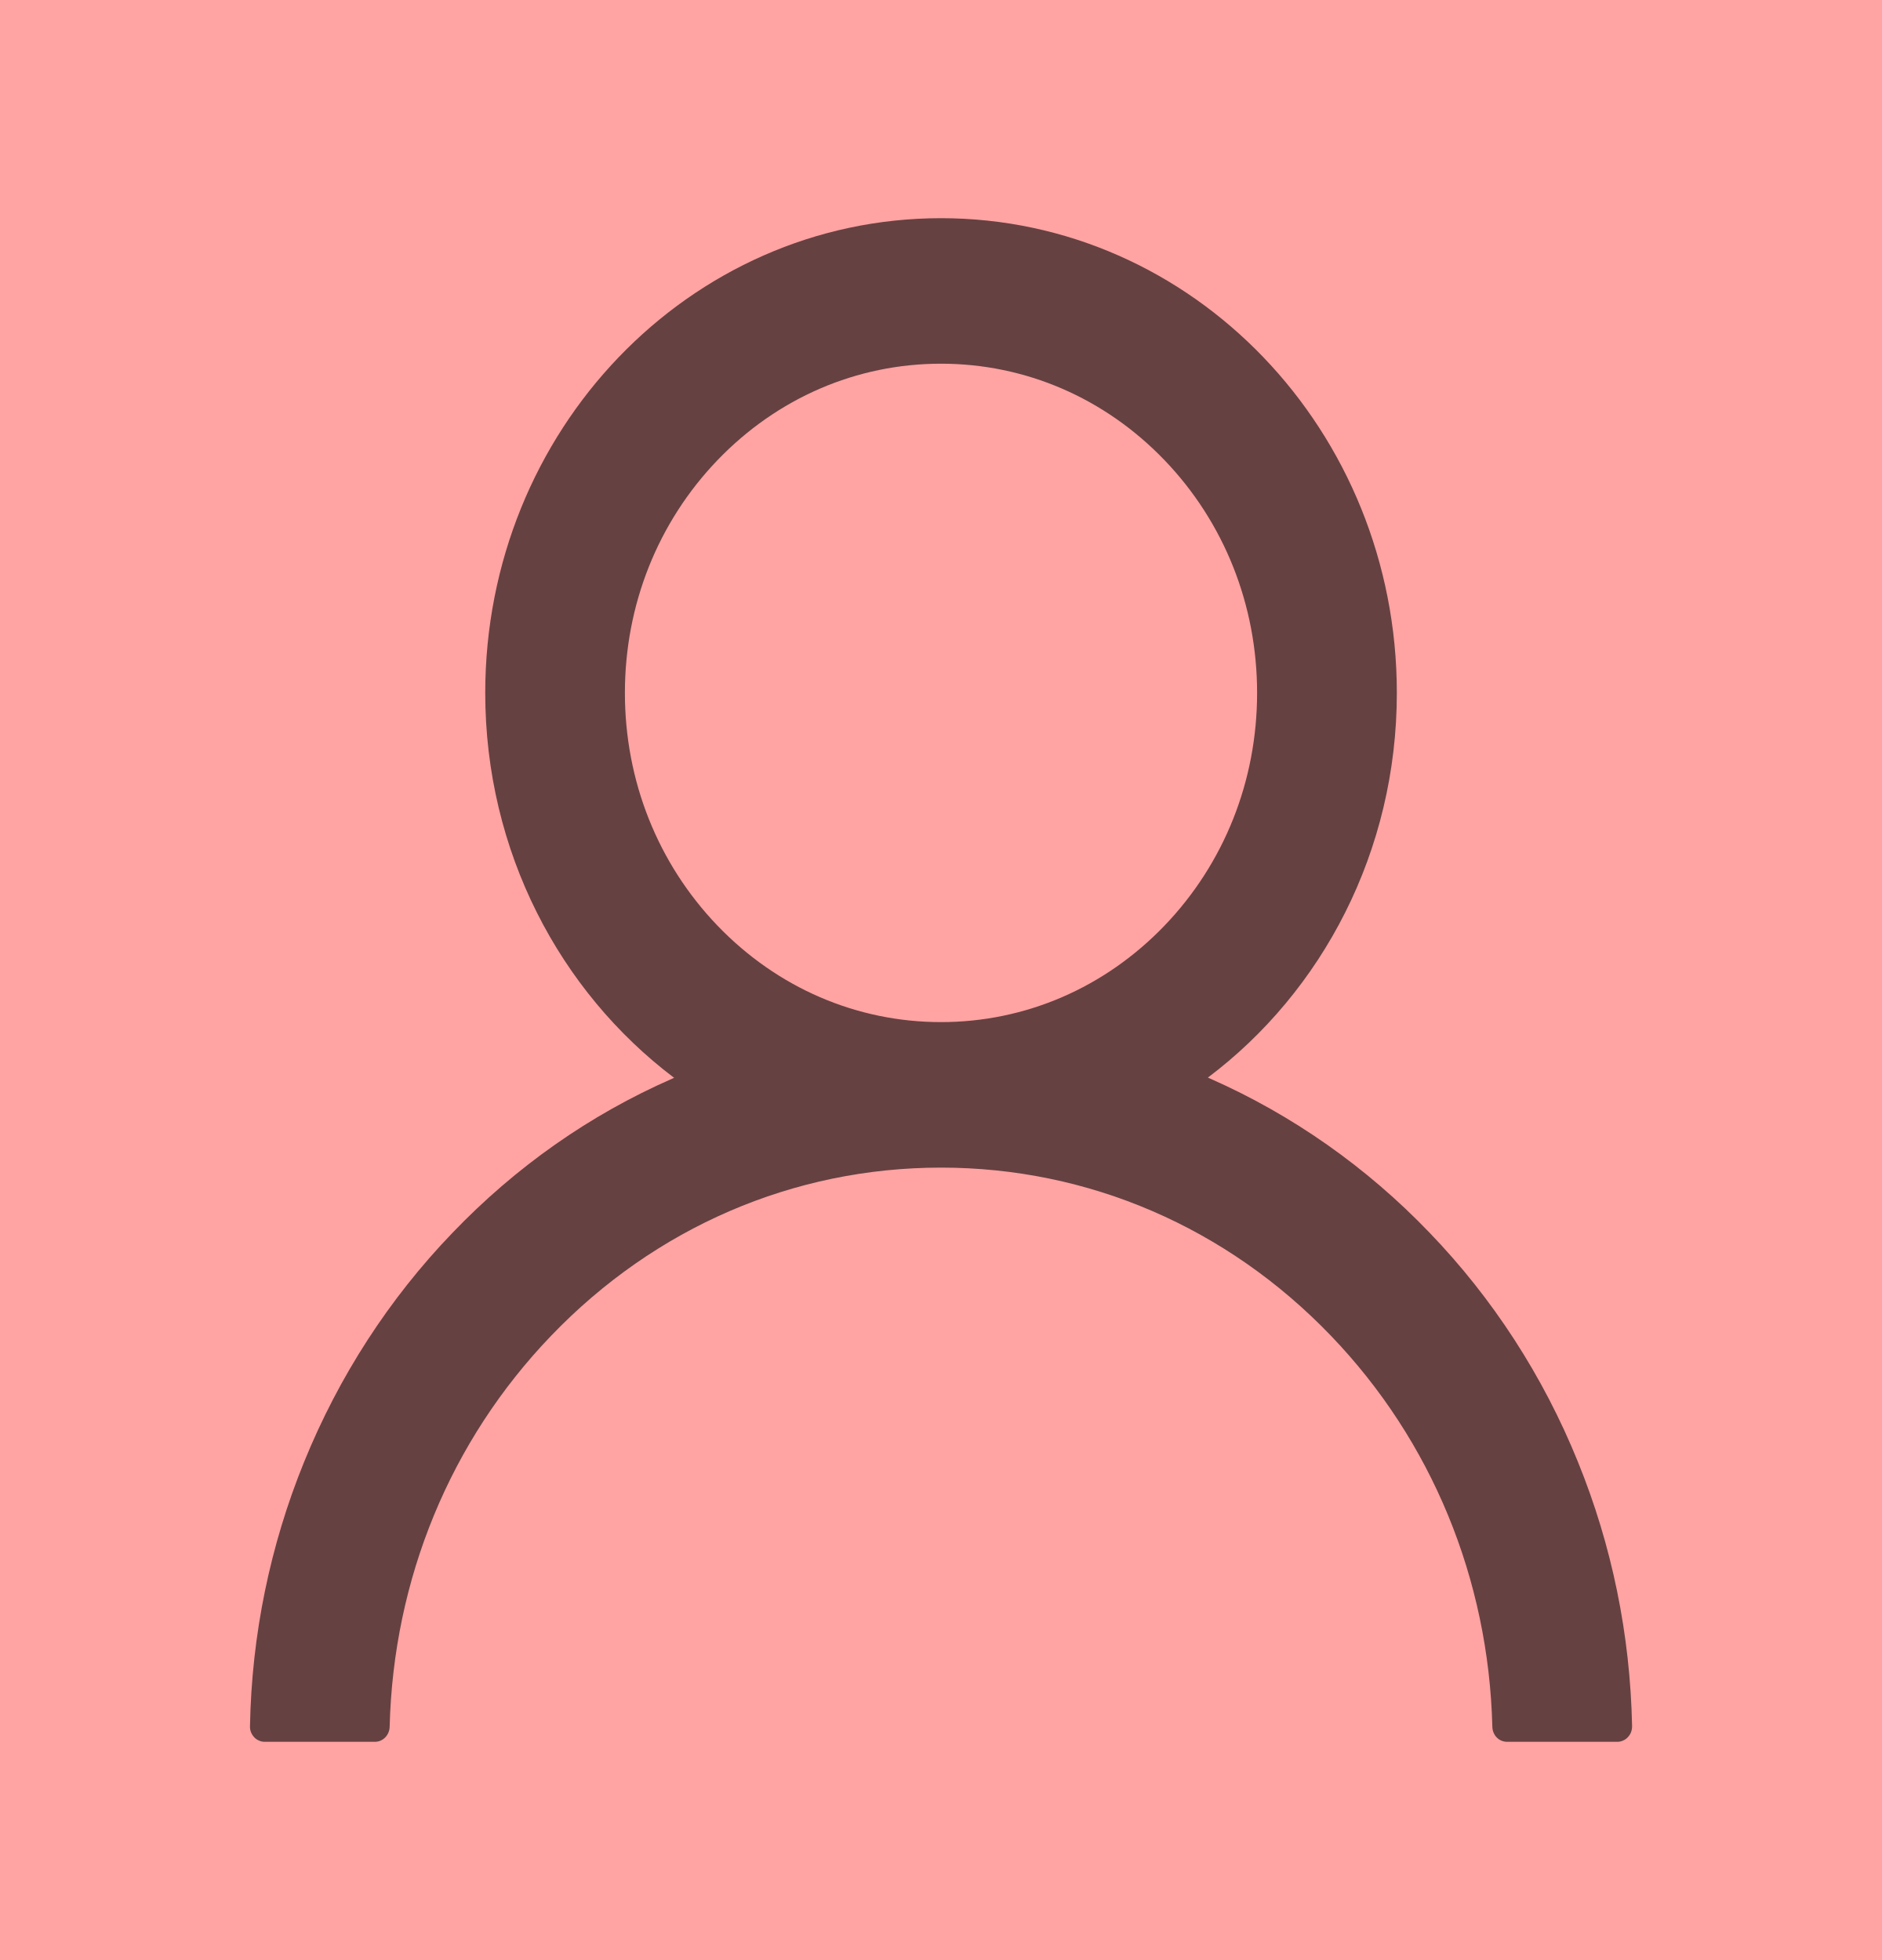
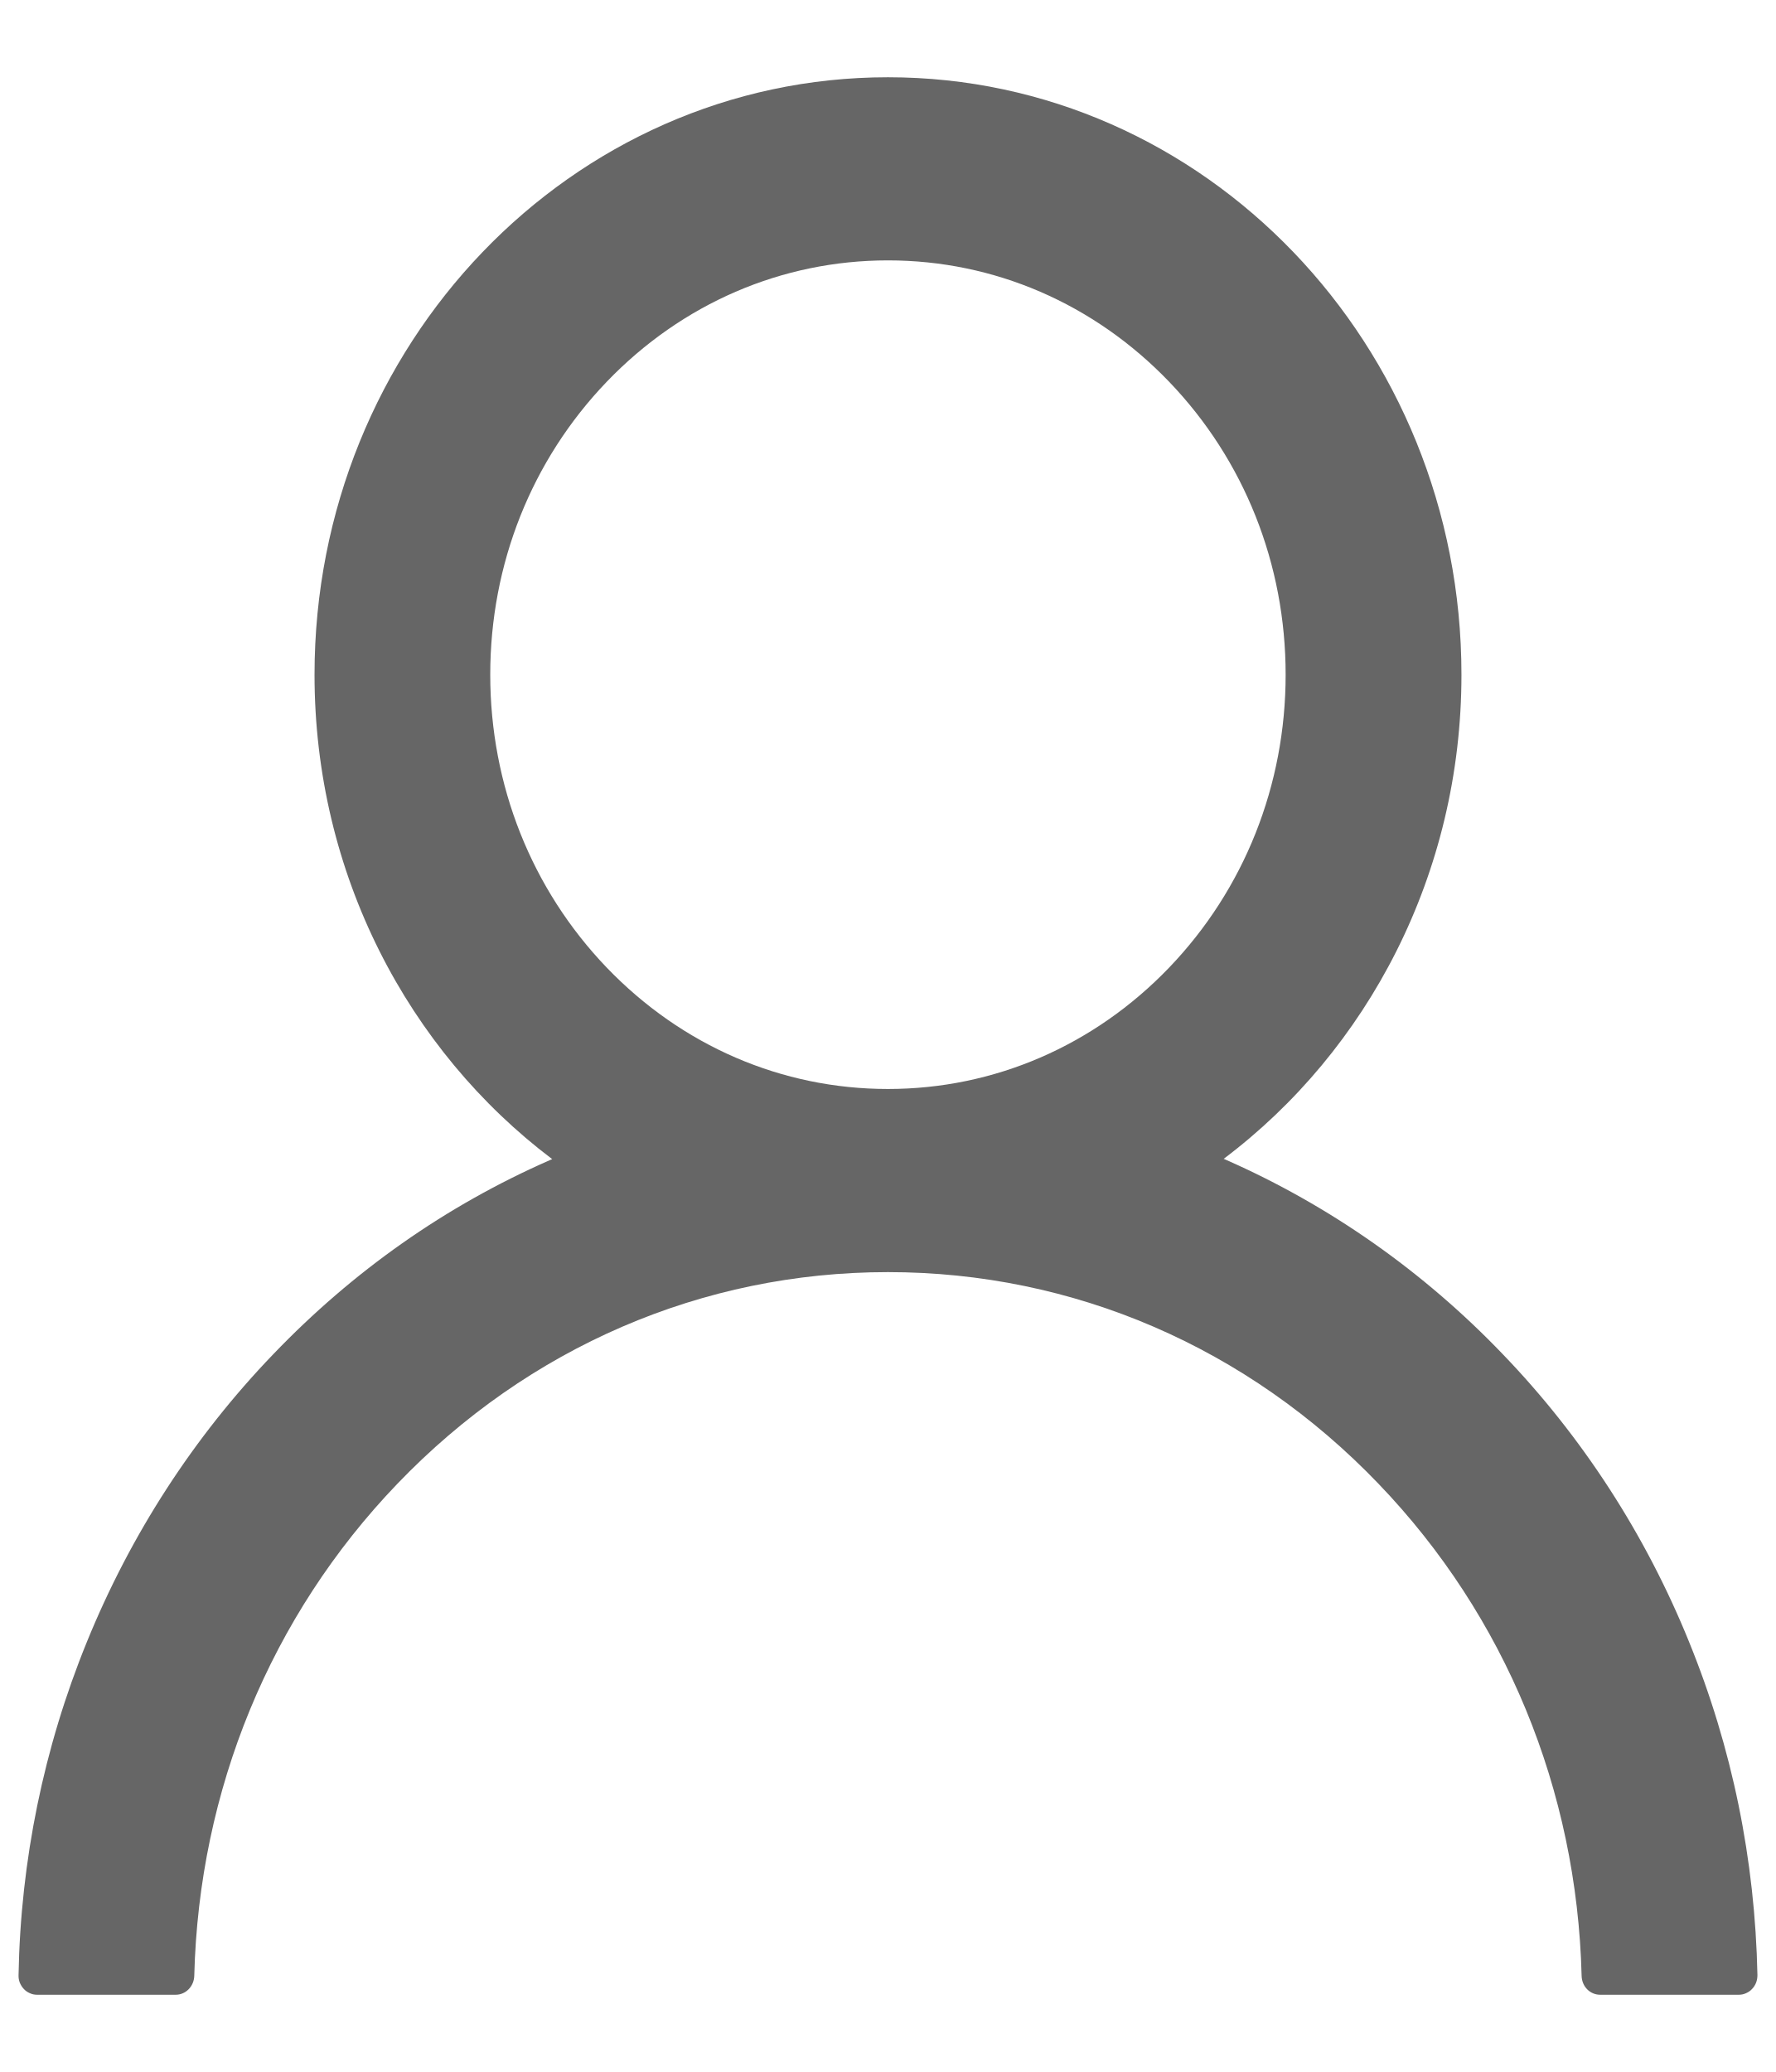
- <svg xmlns="http://www.w3.org/2000/svg" width="24" height="25" viewBox="0 0 24 25" fill="none">
-   <rect width="24" height="25" fill="#FFA3A3" />
-   <path d="M20.121 18.643C19.679 17.552 19.037 16.561 18.232 15.725C17.429 14.887 16.478 14.219 15.431 13.757C15.422 13.752 15.413 13.75 15.403 13.745C16.863 12.646 17.813 10.857 17.813 8.838C17.813 5.493 15.211 2.783 12 2.783C8.789 2.783 6.188 5.493 6.188 8.838C6.188 10.857 7.137 12.646 8.597 13.748C8.588 13.752 8.578 13.755 8.569 13.76C7.519 14.221 6.577 14.883 5.768 15.727C4.963 16.564 4.322 17.555 3.879 18.645C3.444 19.712 3.209 20.857 3.188 22.017C3.187 22.043 3.191 22.069 3.2 22.093C3.21 22.117 3.223 22.139 3.241 22.158C3.258 22.177 3.279 22.191 3.302 22.201C3.325 22.212 3.35 22.217 3.375 22.217H4.781C4.884 22.217 4.966 22.131 4.969 22.026C5.016 20.142 5.742 18.377 7.027 17.039C8.356 15.654 10.12 14.893 12 14.893C13.88 14.893 15.645 15.654 16.974 17.039C18.258 18.377 18.984 20.142 19.031 22.026C19.034 22.134 19.116 22.217 19.219 22.217H20.625C20.65 22.217 20.675 22.212 20.698 22.201C20.721 22.191 20.742 22.177 20.759 22.158C20.777 22.139 20.791 22.117 20.8 22.093C20.809 22.069 20.813 22.043 20.813 22.017C20.789 20.85 20.557 19.714 20.121 18.643ZM12 13.037C10.924 13.037 9.912 12.6 9.15 11.807C8.388 11.013 7.969 9.959 7.969 8.838C7.969 7.717 8.388 6.663 9.15 5.869C9.912 5.076 10.924 4.639 12 4.639C13.076 4.639 14.088 5.076 14.85 5.869C15.612 6.663 16.031 7.717 16.031 8.838C16.031 9.959 15.612 11.013 14.85 11.807C14.088 12.6 13.076 13.037 12 13.037Z" fill="black" fill-opacity="0.6" />
+ <svg xmlns="http://www.w3.org/2000/svg" width="18" height="21" viewBox="0 0 18 21" fill="none">
+   <path d="M17.121 16.643C16.679 15.552 16.037 14.561 15.232 13.725C14.429 12.887 13.478 12.219 12.431 11.757C12.422 11.752 12.413 11.75 12.403 11.745C13.863 10.646 14.813 8.857 14.813 6.838C14.813 3.493 12.211 0.783 9 0.783C5.789 0.783 3.188 3.493 3.188 6.838C3.188 8.857 4.137 10.646 5.597 11.748C5.588 11.752 5.578 11.755 5.569 11.76C4.519 12.221 3.577 12.883 2.768 13.727C1.963 14.564 1.322 15.555 0.879 16.645C0.444 17.712 0.209 18.857 0.188 20.017C0.187 20.043 0.191 20.069 0.2 20.093C0.21 20.117 0.223 20.139 0.241 20.158C0.258 20.177 0.279 20.191 0.302 20.201C0.325 20.212 0.35 20.217 0.375 20.217H1.781C1.884 20.217 1.966 20.131 1.969 20.026C2.016 18.142 2.742 16.377 4.027 15.039C5.356 13.654 7.12 12.893 9 12.893C10.88 12.893 12.645 13.654 13.973 15.039C15.258 16.377 15.984 18.142 16.031 20.026C16.034 20.134 16.116 20.217 16.219 20.217H17.625C17.65 20.217 17.675 20.212 17.698 20.201C17.721 20.191 17.742 20.177 17.759 20.158C17.777 20.139 17.791 20.117 17.8 20.093C17.809 20.069 17.813 20.043 17.813 20.017C17.789 18.85 17.557 17.714 17.121 16.643ZM9 11.037C7.924 11.037 6.912 10.6 6.15 9.807C5.388 9.013 4.969 7.958 4.969 6.838C4.969 5.717 5.388 4.663 6.15 3.869C6.912 3.076 7.924 2.639 9 2.639C10.076 2.639 11.088 3.076 11.85 3.869C12.612 4.663 13.031 5.717 13.031 6.838C13.031 7.958 12.612 9.013 11.85 9.807C11.088 10.6 10.076 11.037 9 11.037Z" fill="black" fill-opacity="0.6" />
</svg>
